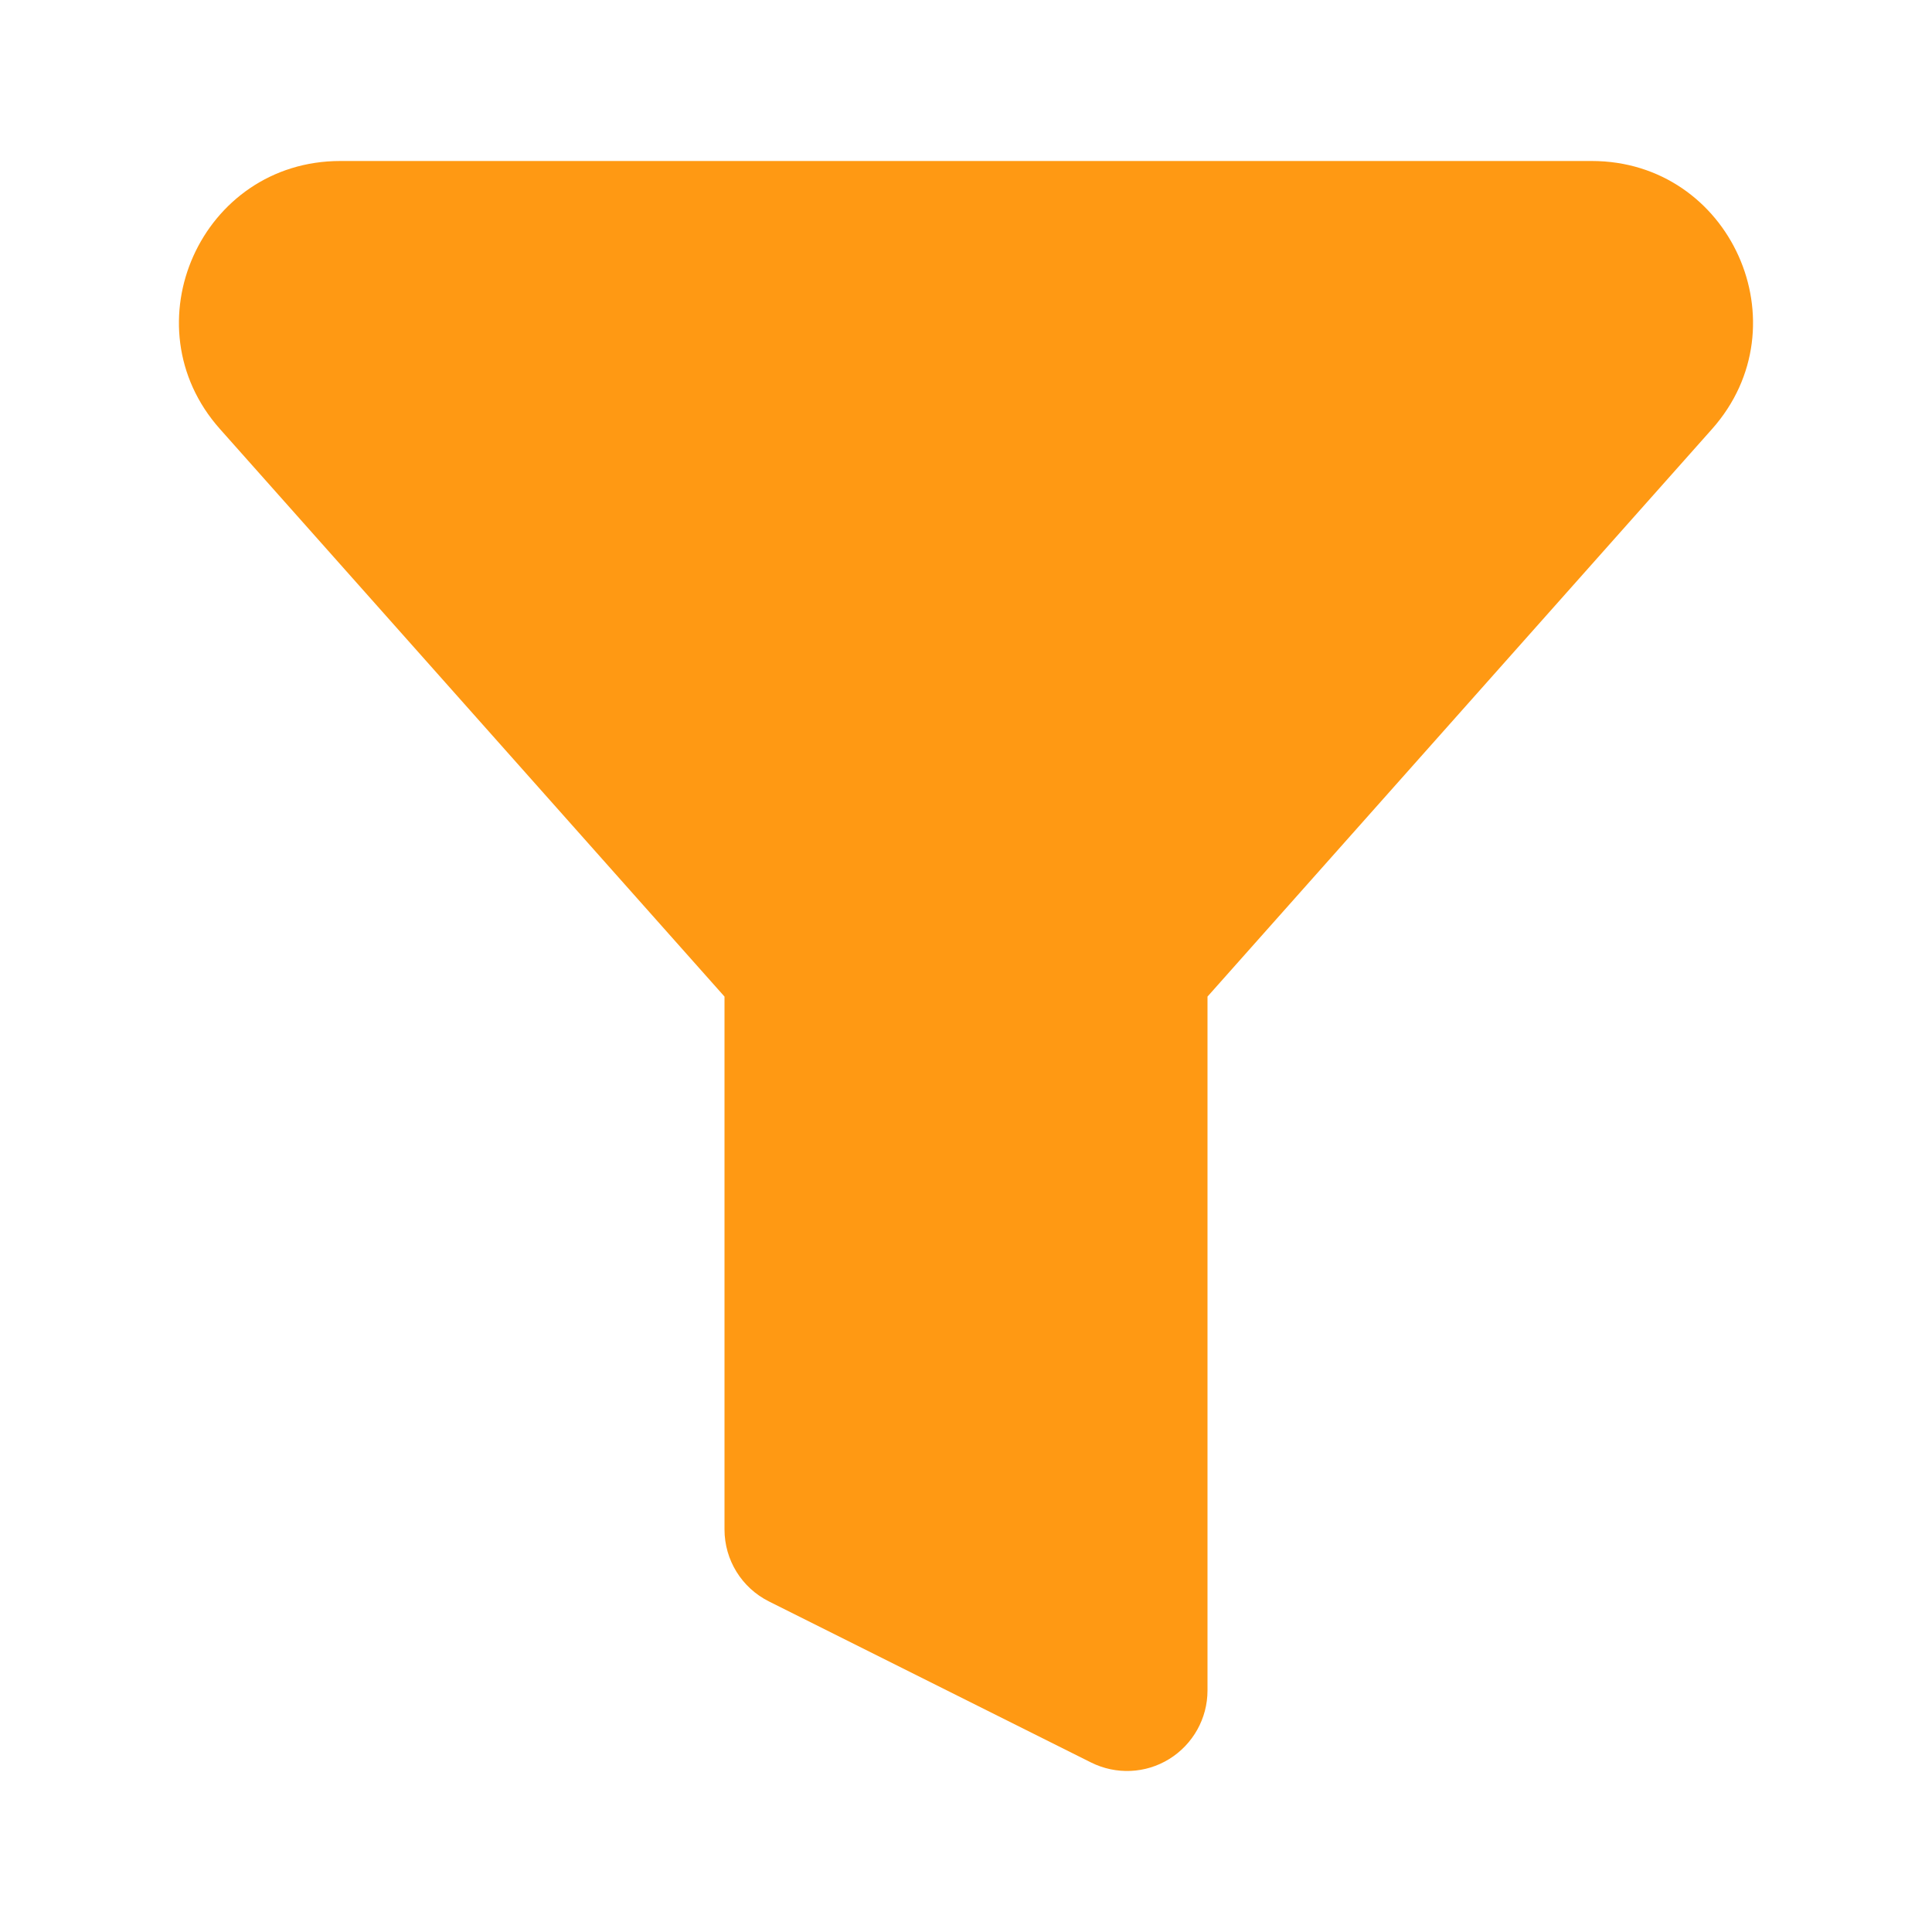
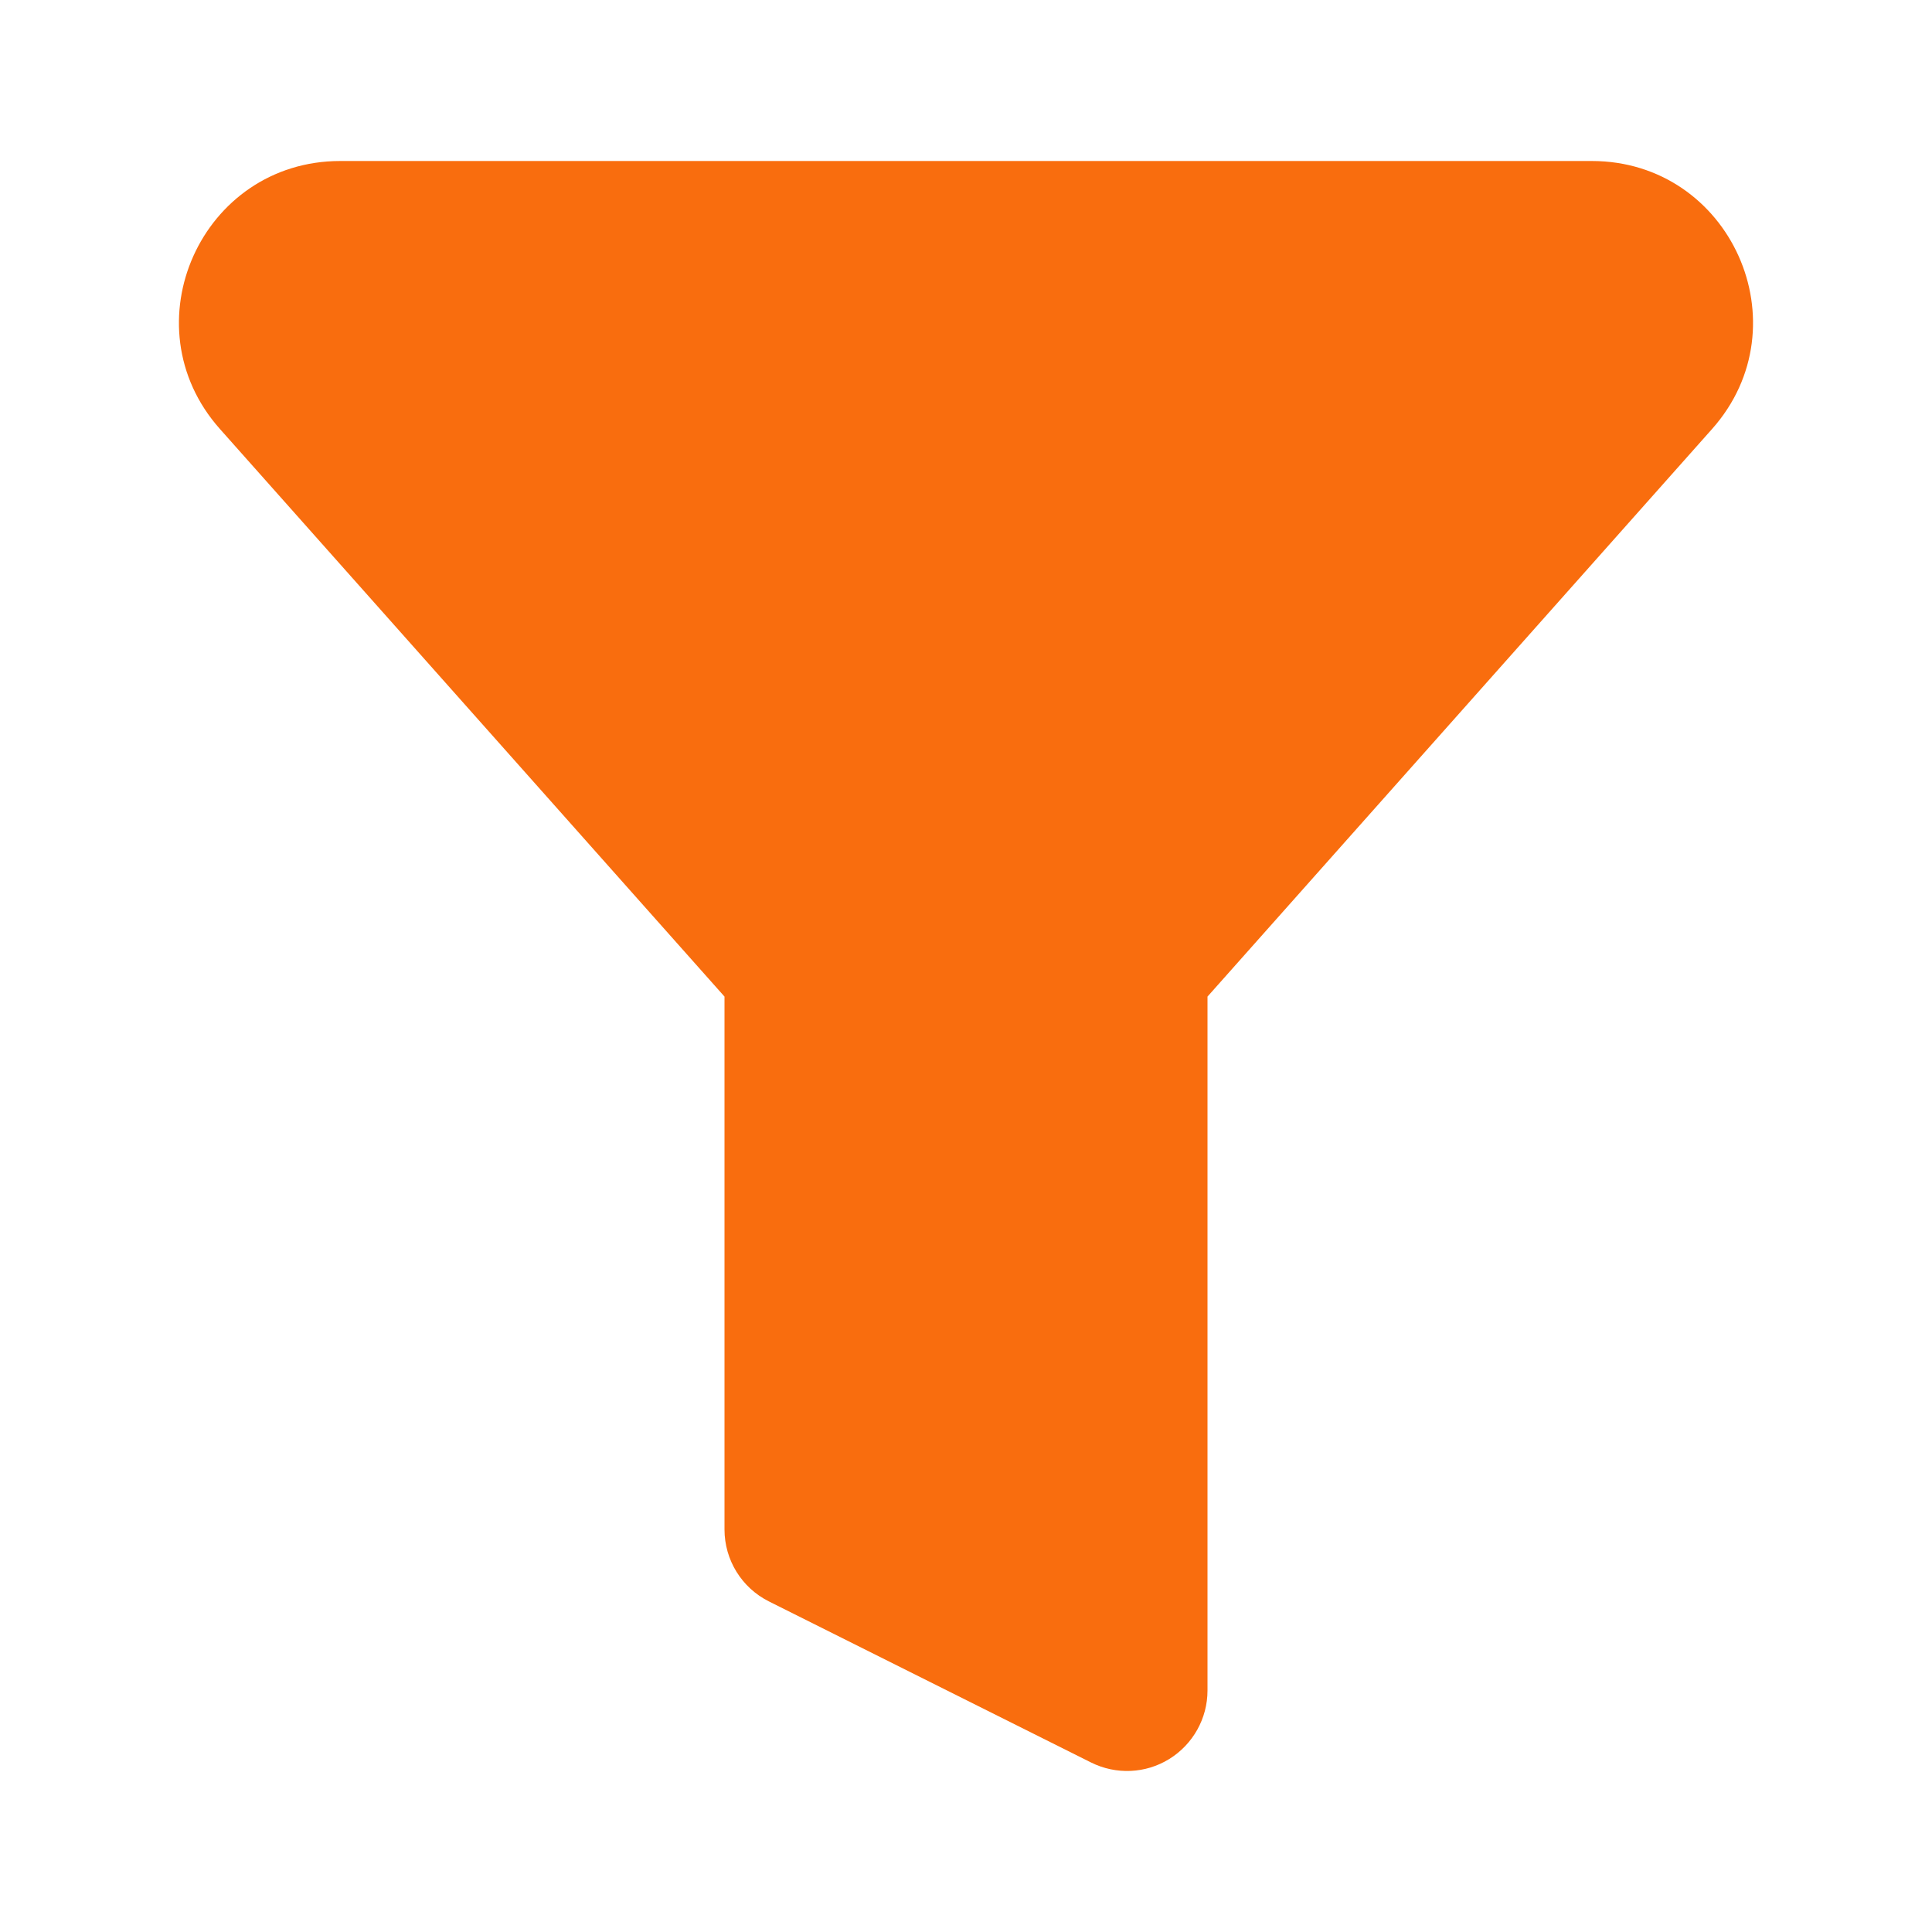
<svg xmlns="http://www.w3.org/2000/svg" width="800px" height="800px" viewBox="0 0 24 24" fill="none">
-   <path d="M4.227 2C2.501 2 1.585 4.039 2.732 5.329L9 12.38V19C9 19.379 9.214 19.725 9.553 19.894L13.553 21.894C13.863 22.049 14.231 22.033 14.525 21.851C14.82 21.668 15 21.347 15 21V12.38L21.268 5.329C22.414 4.039 21.499 2 19.773 2H4.227Z" fill="#ff9913" />
+   <path d="M4.227 2C2.501 2 1.585 4.039 2.732 5.329L9 12.38V19C9 19.379 9.214 19.725 9.553 19.894L13.553 21.894C13.863 22.049 14.231 22.033 14.525 21.851C14.82 21.668 15 21.347 15 21V12.38L21.268 5.329C22.414 4.039 21.499 2 19.773 2H4.227Z" fill="#f96d0e" />
</svg>
